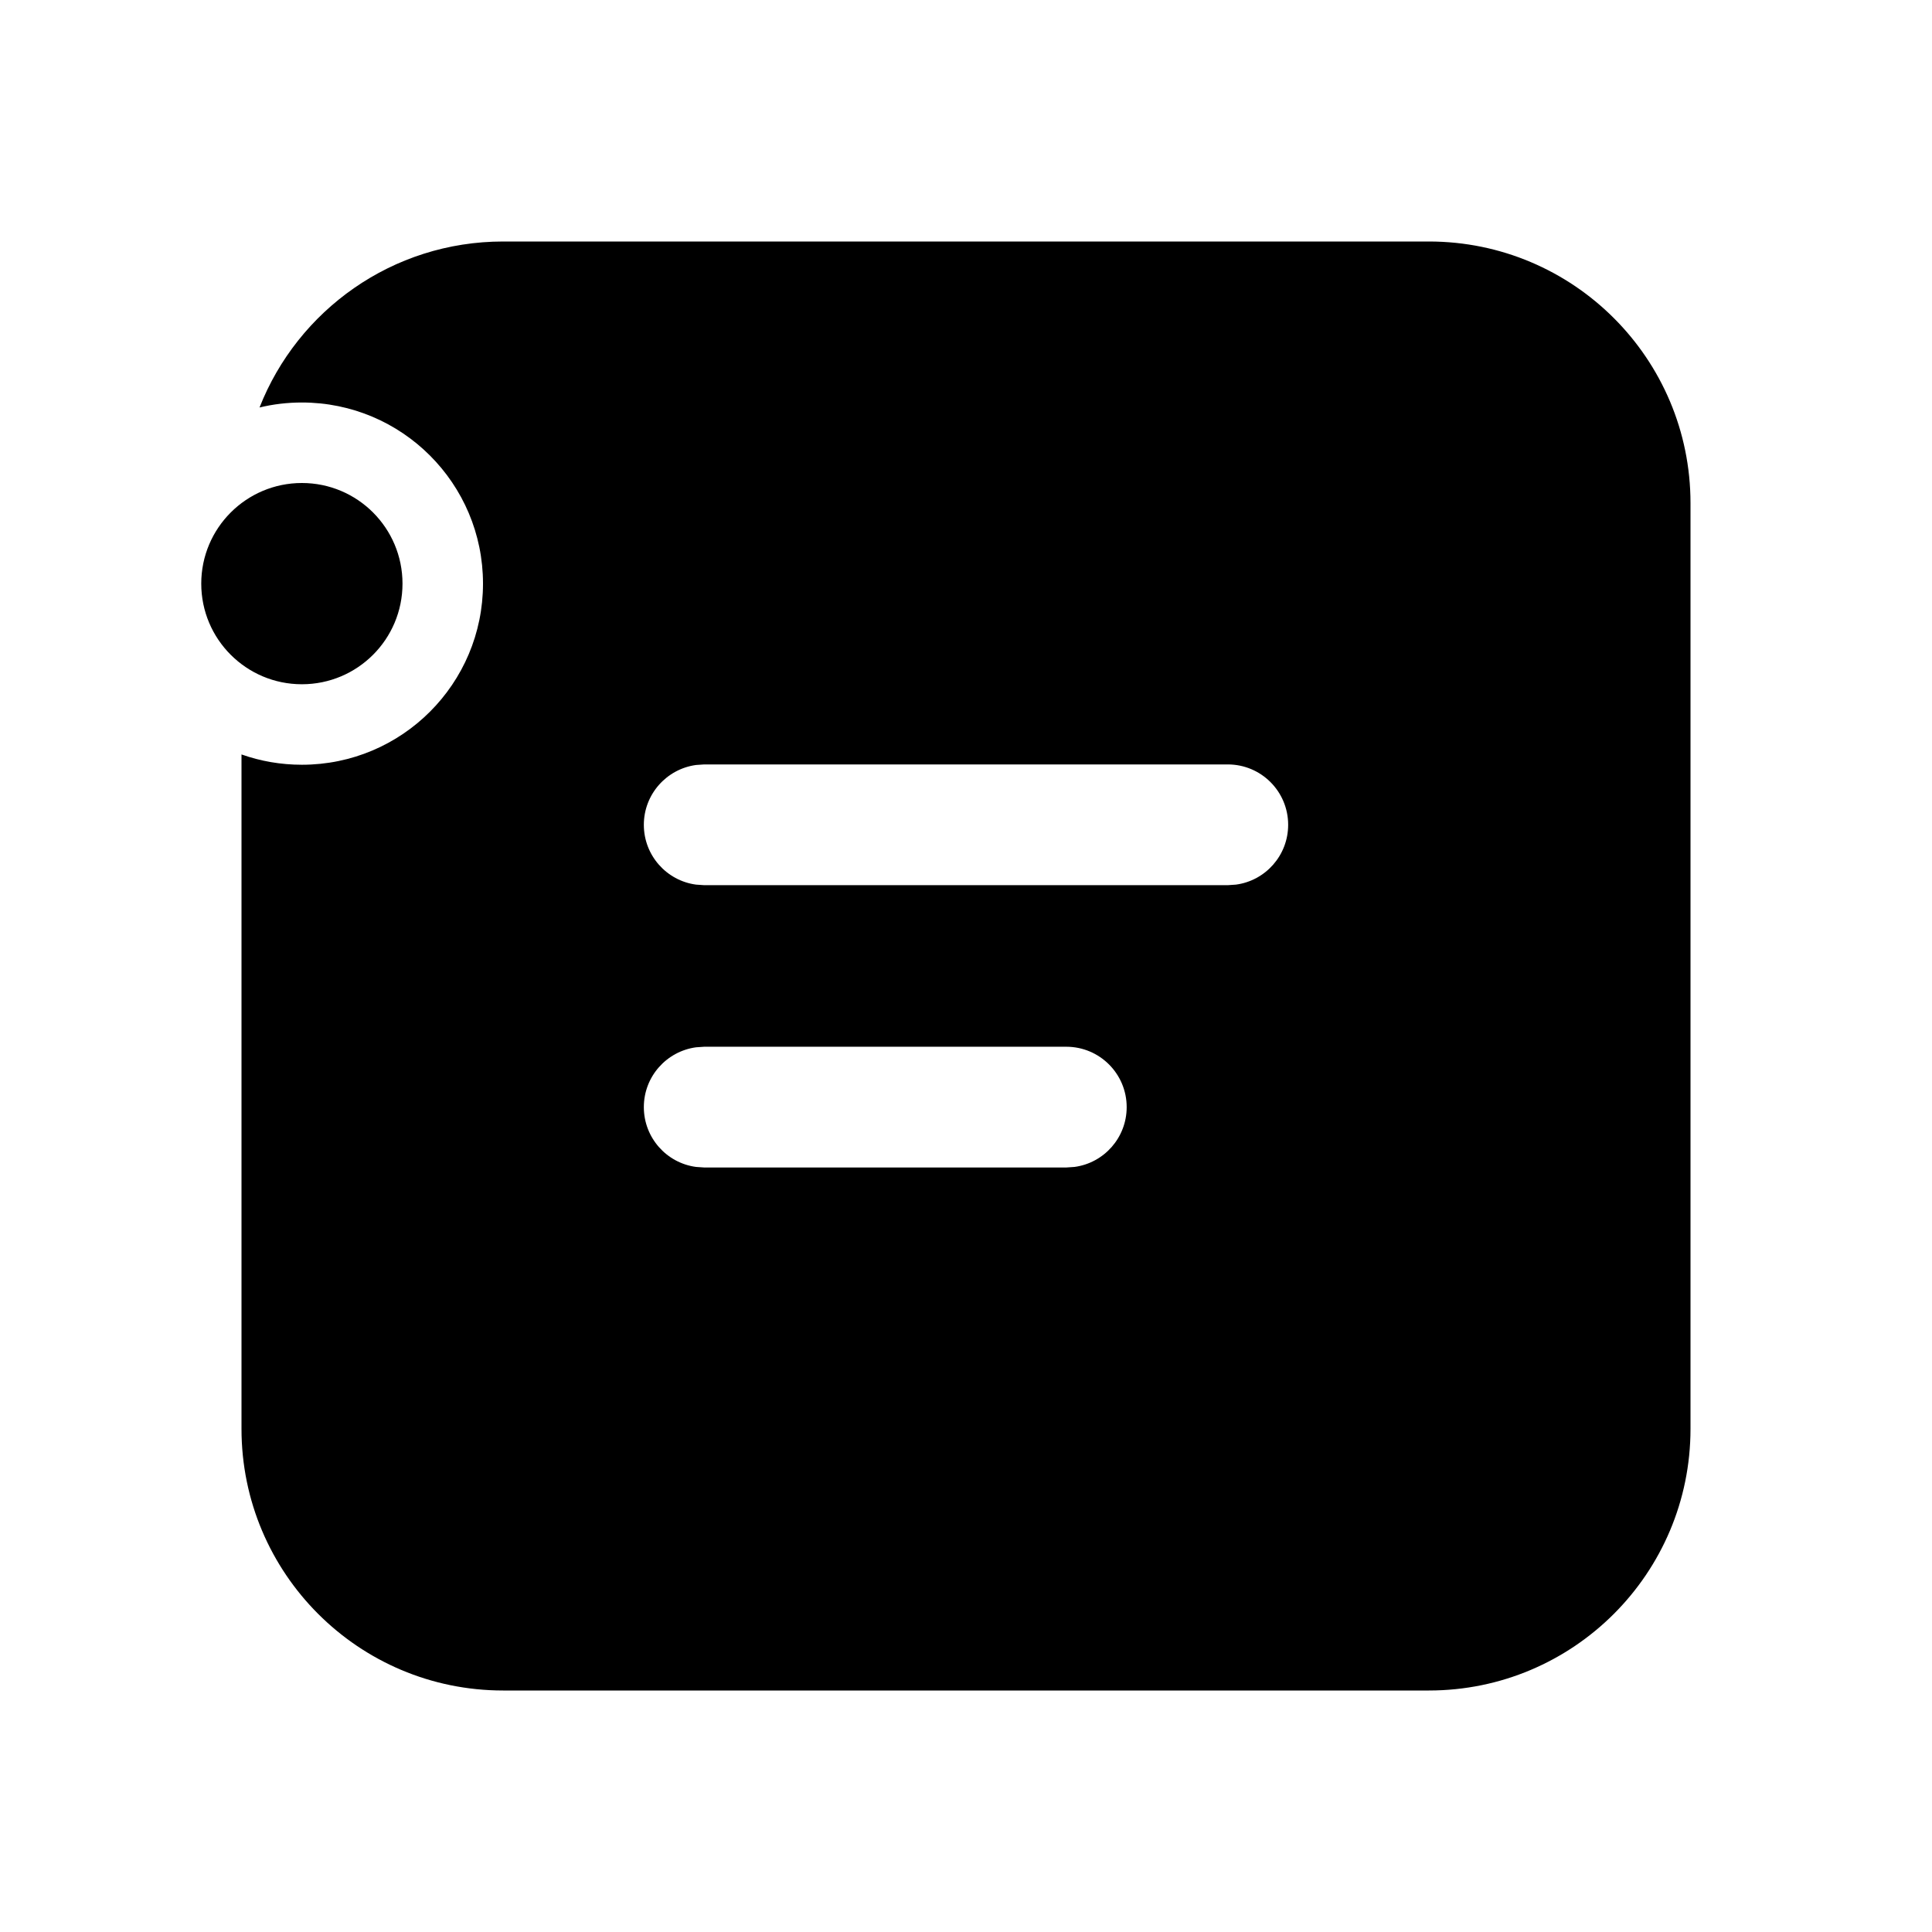
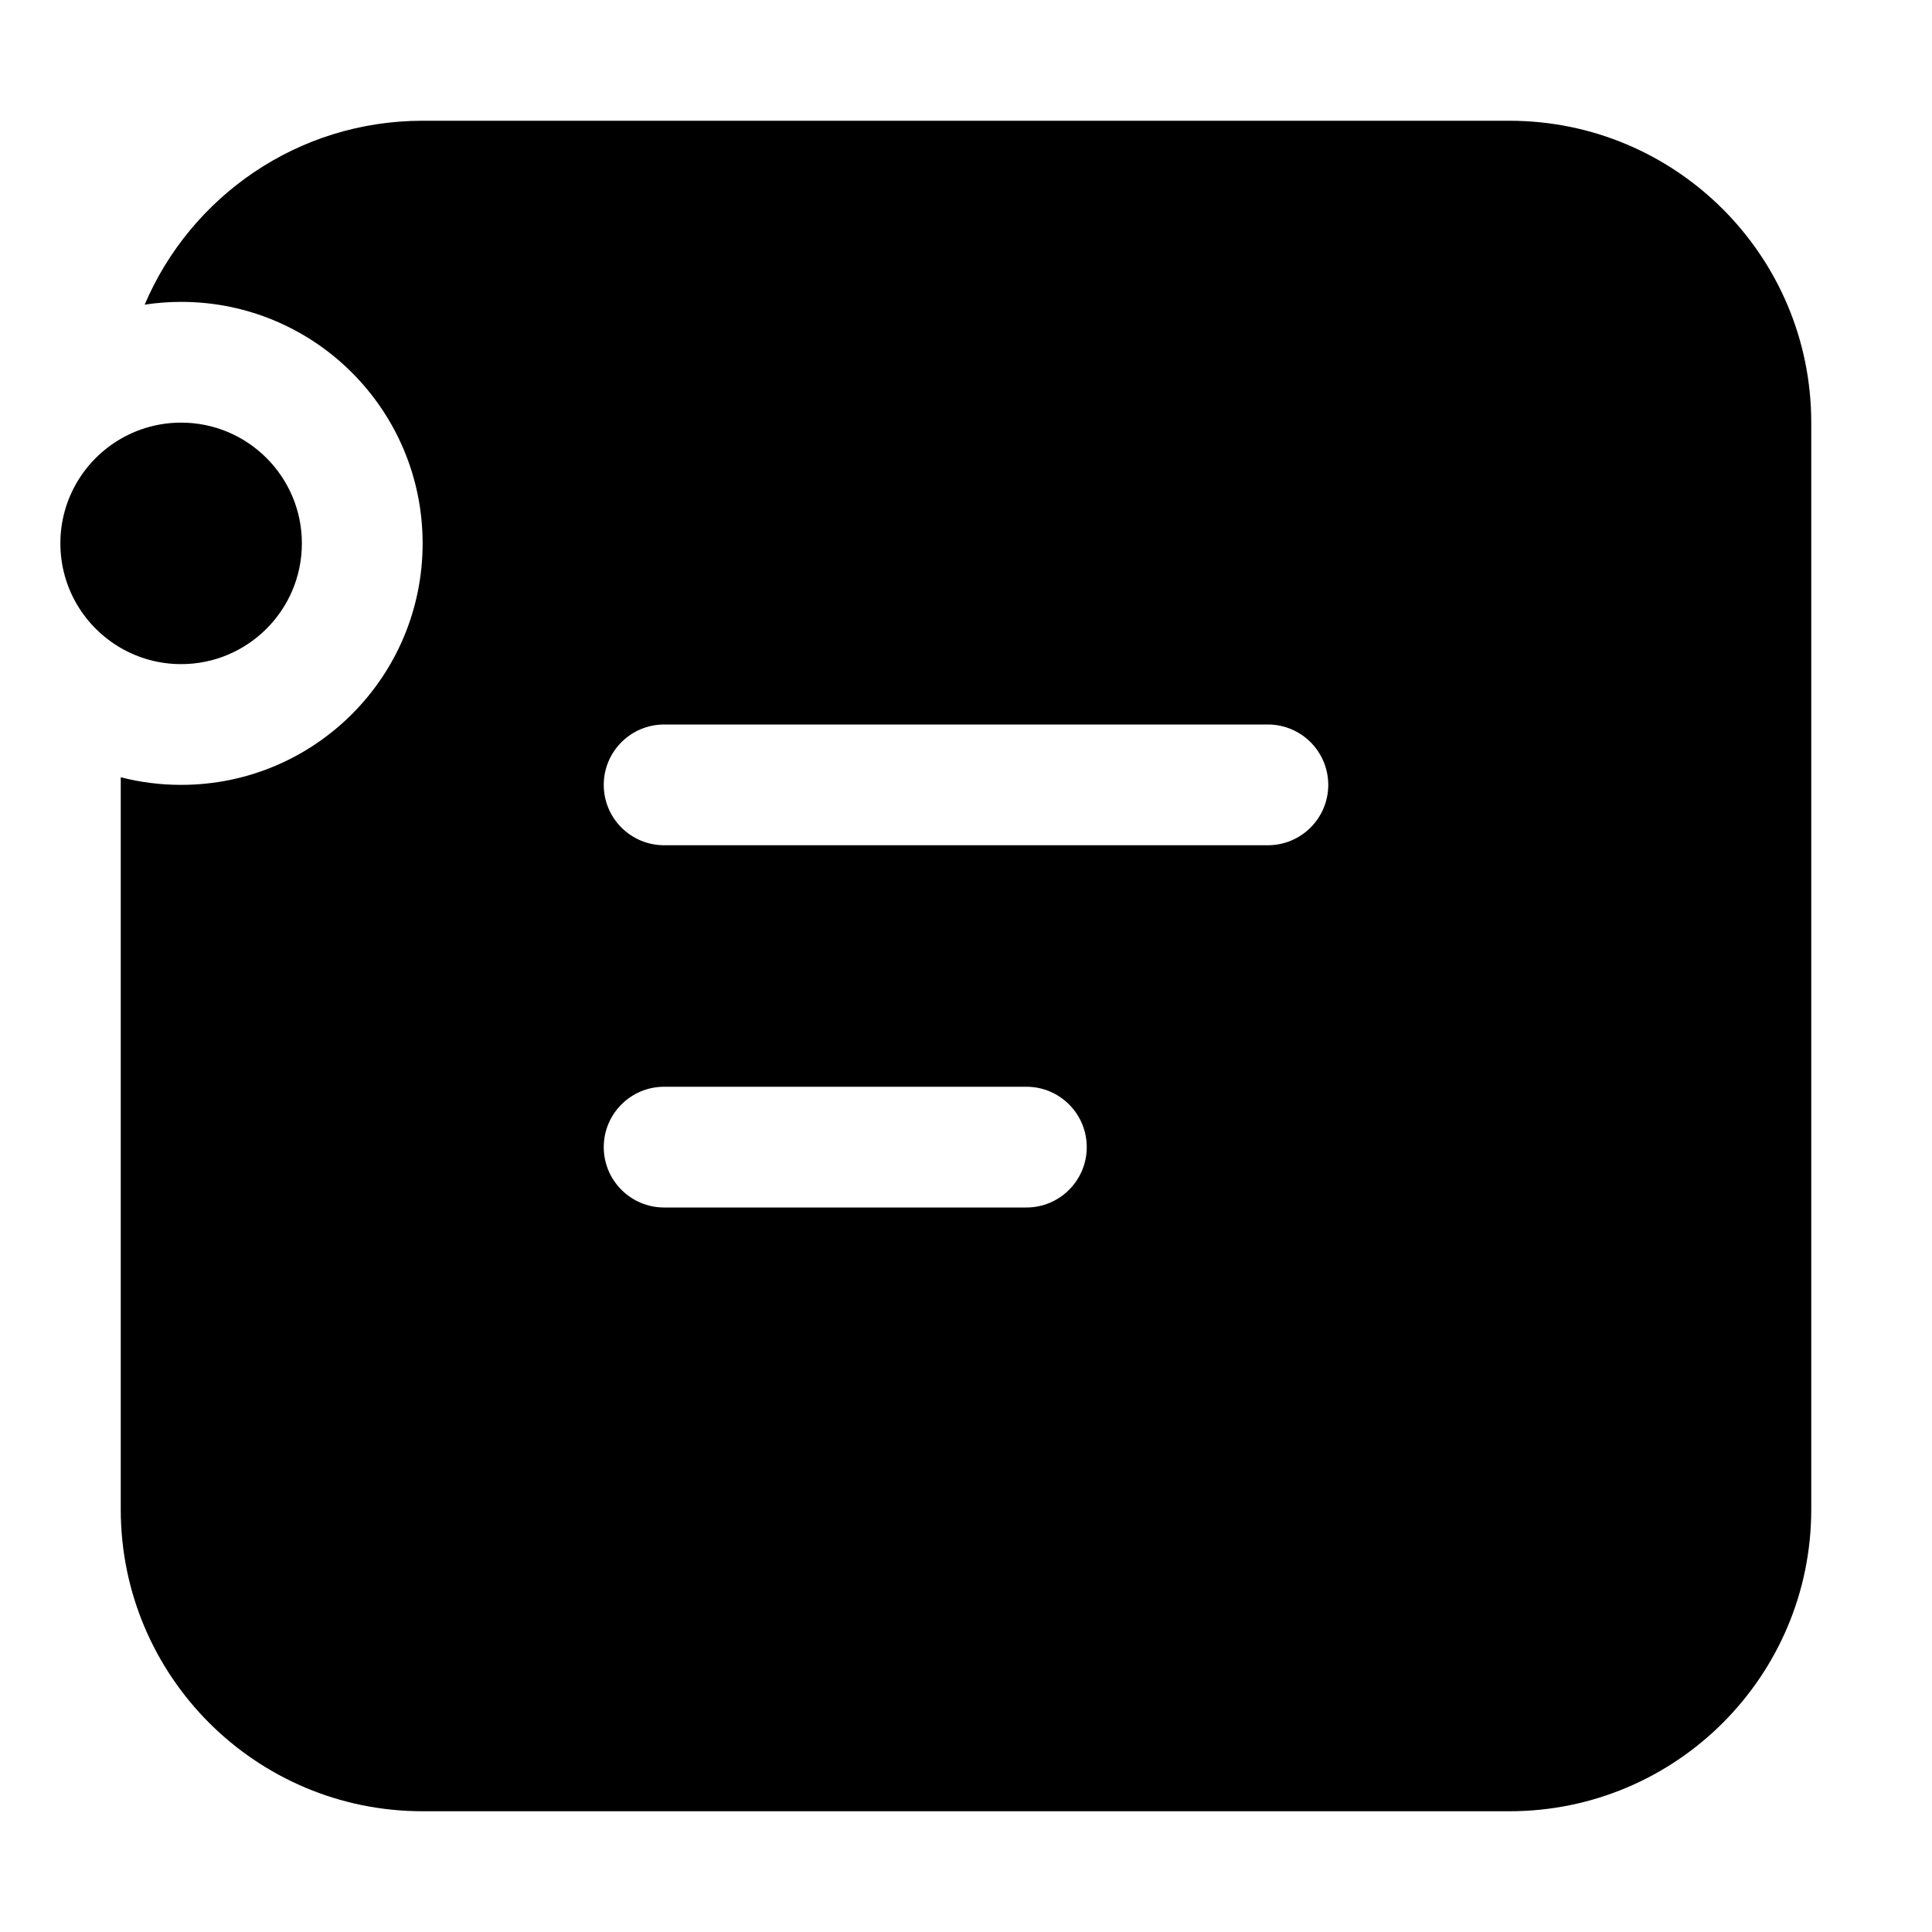
- <svg xmlns="http://www.w3.org/2000/svg" fill="none" height="24" viewBox="0 0 24 24" width="24">
-   <path d="M17.75 3C19.545 3 21 4.455 21 6.25V17.75C21 19.545 19.545 21 17.75 21H6.25C4.455 21 3 19.545 3 17.75L3 9.372C3.234 9.455 3.487 9.5 3.75 9.5C4.993 9.5 6 8.493 6 7.25C6 6.007 4.993 5 3.75 5C3.569 5 3.393 5.021 3.224 5.062C3.698 3.855 4.874 3 6.25 3H17.75ZM13.246 13.003H8.748L8.646 13.01C8.28 13.06 7.998 13.373 7.998 13.753C7.998 14.133 8.28 14.447 8.646 14.496L8.748 14.503H13.246L13.348 14.496C13.714 14.447 13.996 14.133 13.996 13.753C13.996 13.339 13.66 13.003 13.246 13.003ZM15.252 9.496H8.748L8.646 9.503C8.28 9.553 7.998 9.867 7.998 10.246C7.998 10.626 8.28 10.94 8.646 10.989L8.748 10.996H15.252L15.354 10.989C15.72 10.94 16.002 10.626 16.002 10.246C16.002 9.832 15.667 9.496 15.252 9.496ZM3.75 6C4.441 6 5 6.56 5 7.25C5 7.941 4.441 8.5 3.75 8.5C3.06 8.5 2.5 7.941 2.5 7.25C2.5 6.56 3.06 6 3.75 6Z" fill="#000000" />
+ <svg xmlns="http://www.w3.org/2000/svg" fill="none" height="20" viewBox="2 2 16 16" width="20">
+   <path d="M5.5 3C4.466 3 3.579 3.628 3.198 4.523C3.297 4.508 3.397 4.5 3.5 4.5C4.605 4.5 5.5 5.395 5.5 6.5C5.5 7.605 4.605 8.5 3.5 8.5C3.327 8.5 3.16 8.478 3 8.437V14.5C3 15.881 4.119 17 5.5 17H14.5C15.881 17 17 15.881 17 14.5V5.5C17 4.119 15.881 3 14.5 3H5.5ZM7 8.5C7 8.224 7.224 8 7.5 8H12.5C12.776 8 13 8.224 13 8.5C13 8.776 12.776 9 12.5 9H7.5C7.224 9 7 8.776 7 8.5ZM7.5 11H10.5C10.776 11 11 11.224 11 11.5C11 11.776 10.776 12 10.5 12H7.5C7.224 12 7 11.776 7 11.5C7 11.224 7.224 11 7.5 11Z" fill="#000000" />
+   <path d="M3.5 5.5C3.318 5.5 3.147 5.549 3 5.634C2.701 5.807 2.5 6.13 2.5 6.5C2.5 6.87 2.701 7.193 3 7.366C3.147 7.451 3.318 7.5 3.5 7.5C4.052 7.5 4.5 7.052 4.5 6.5C4.5 5.948 4.052 5.5 3.5 5.5Z" fill="#000000" />
</svg>
